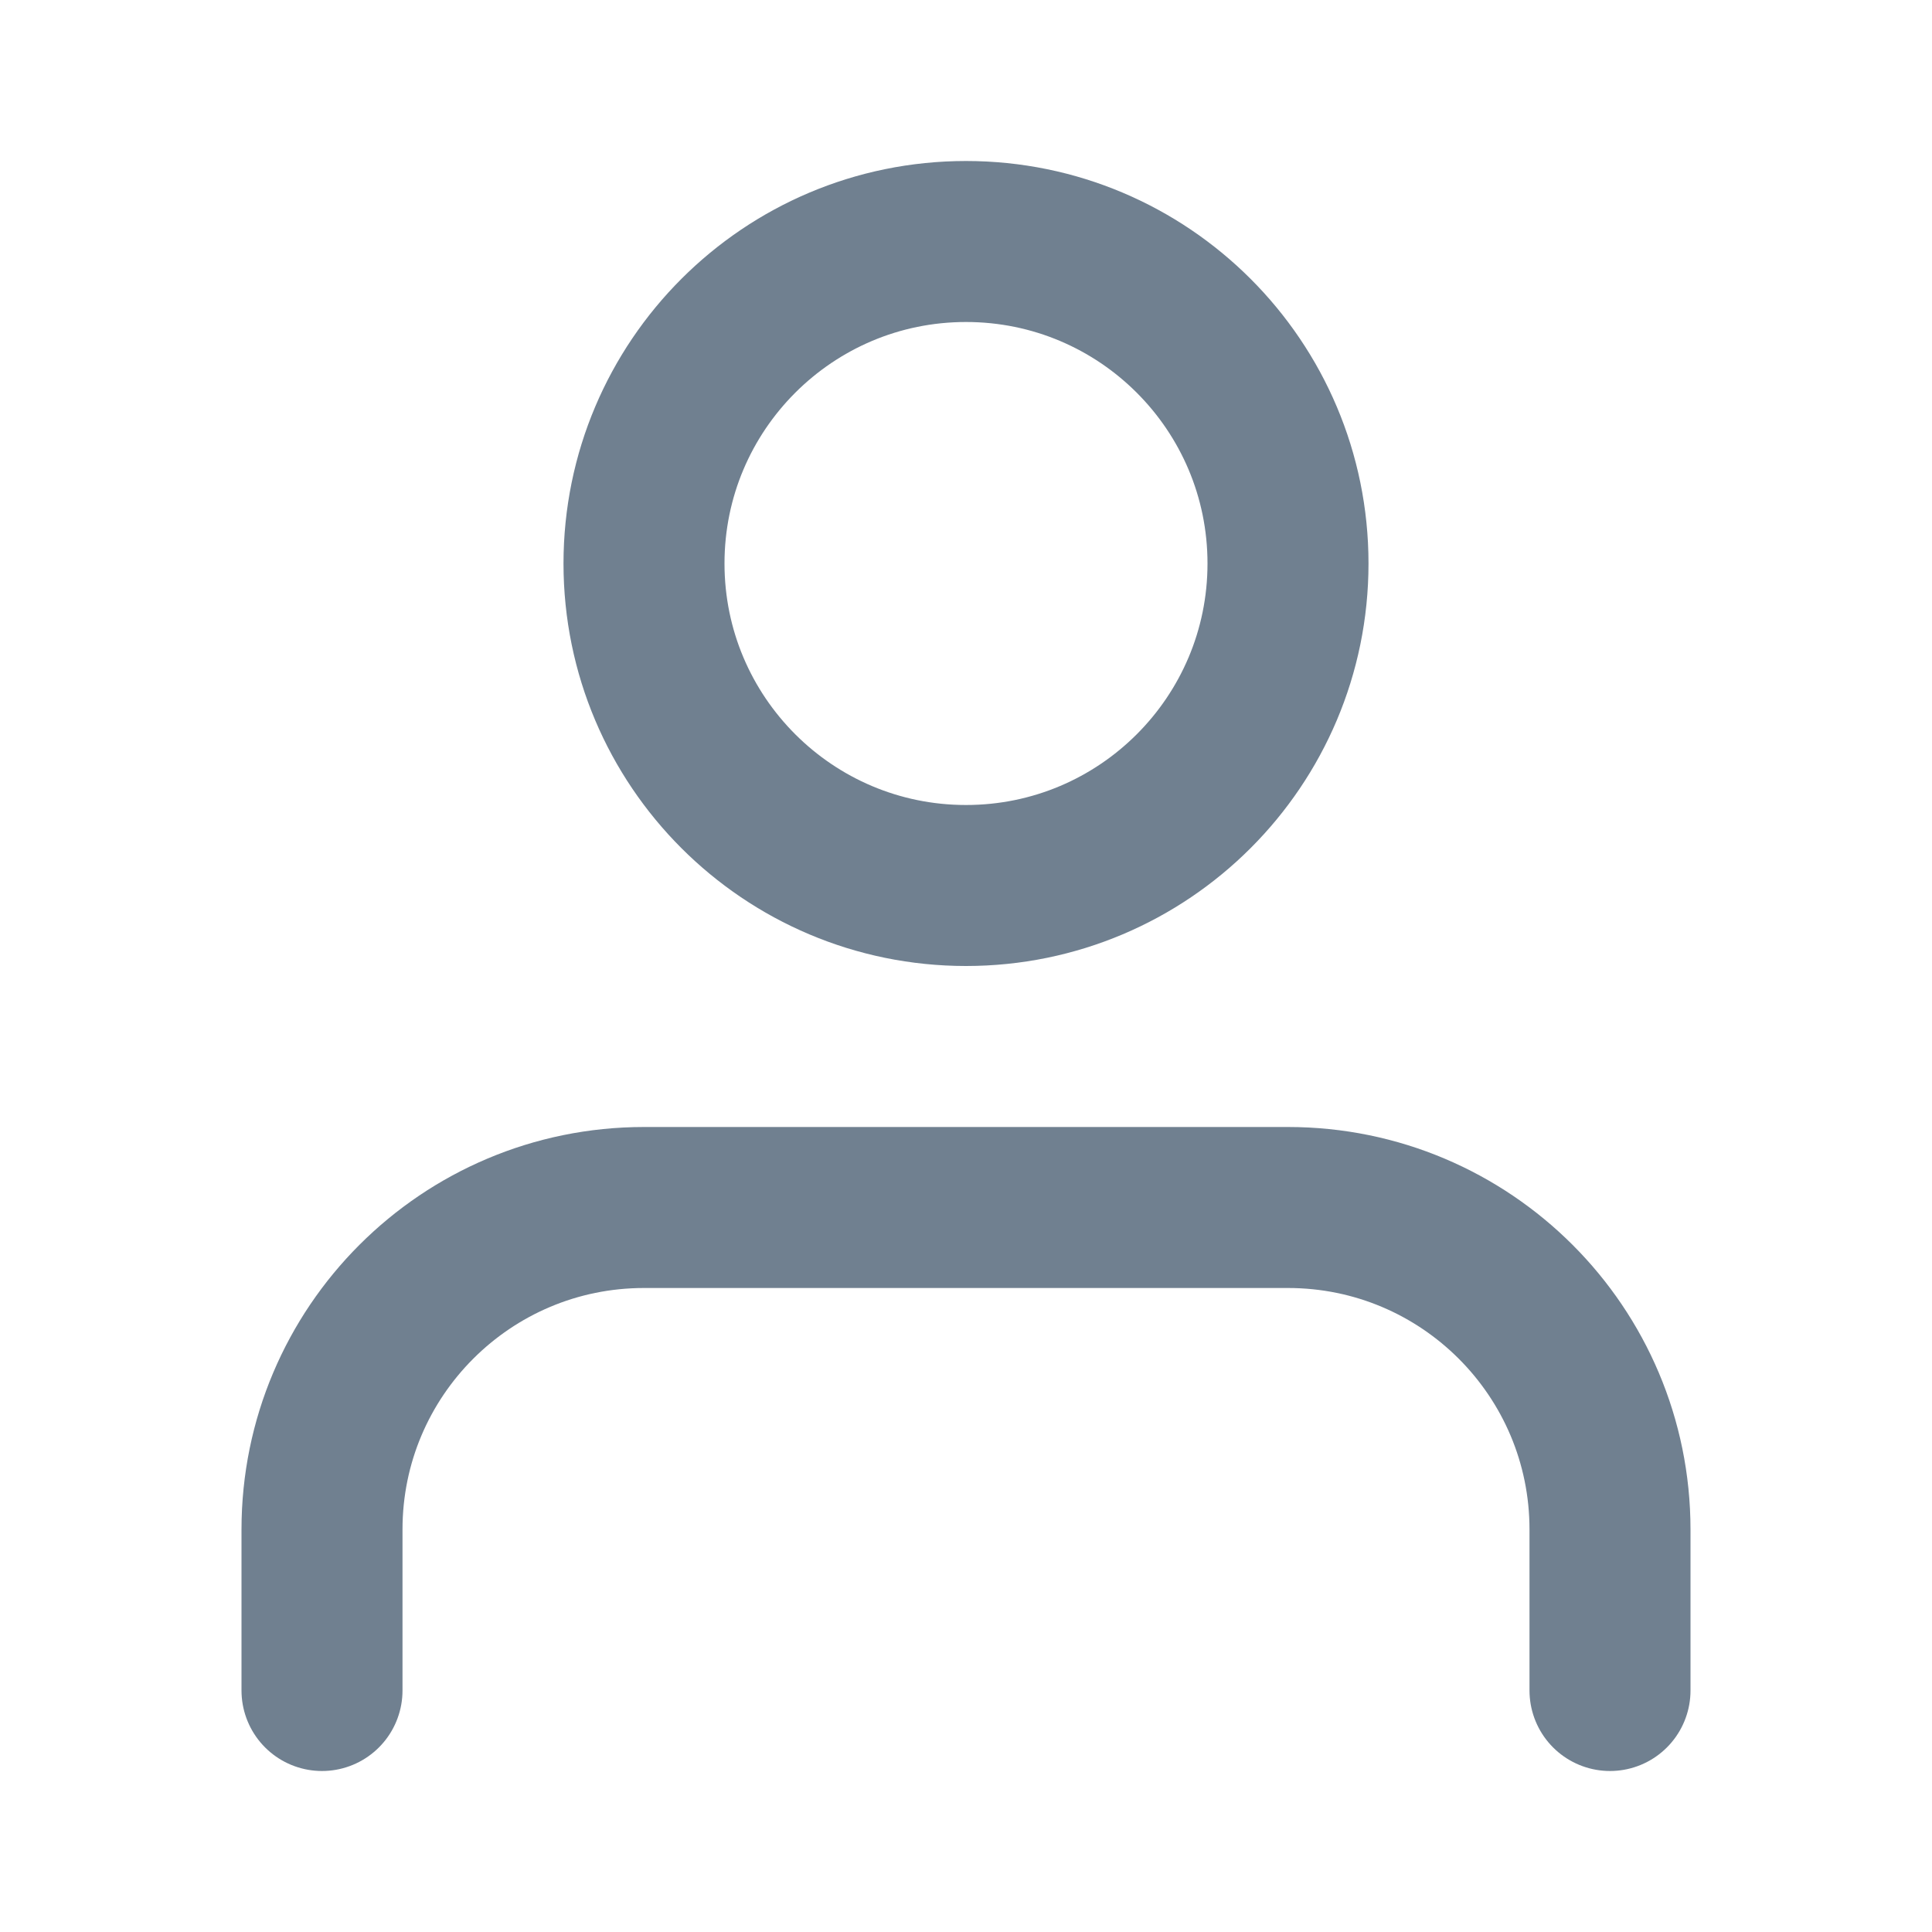
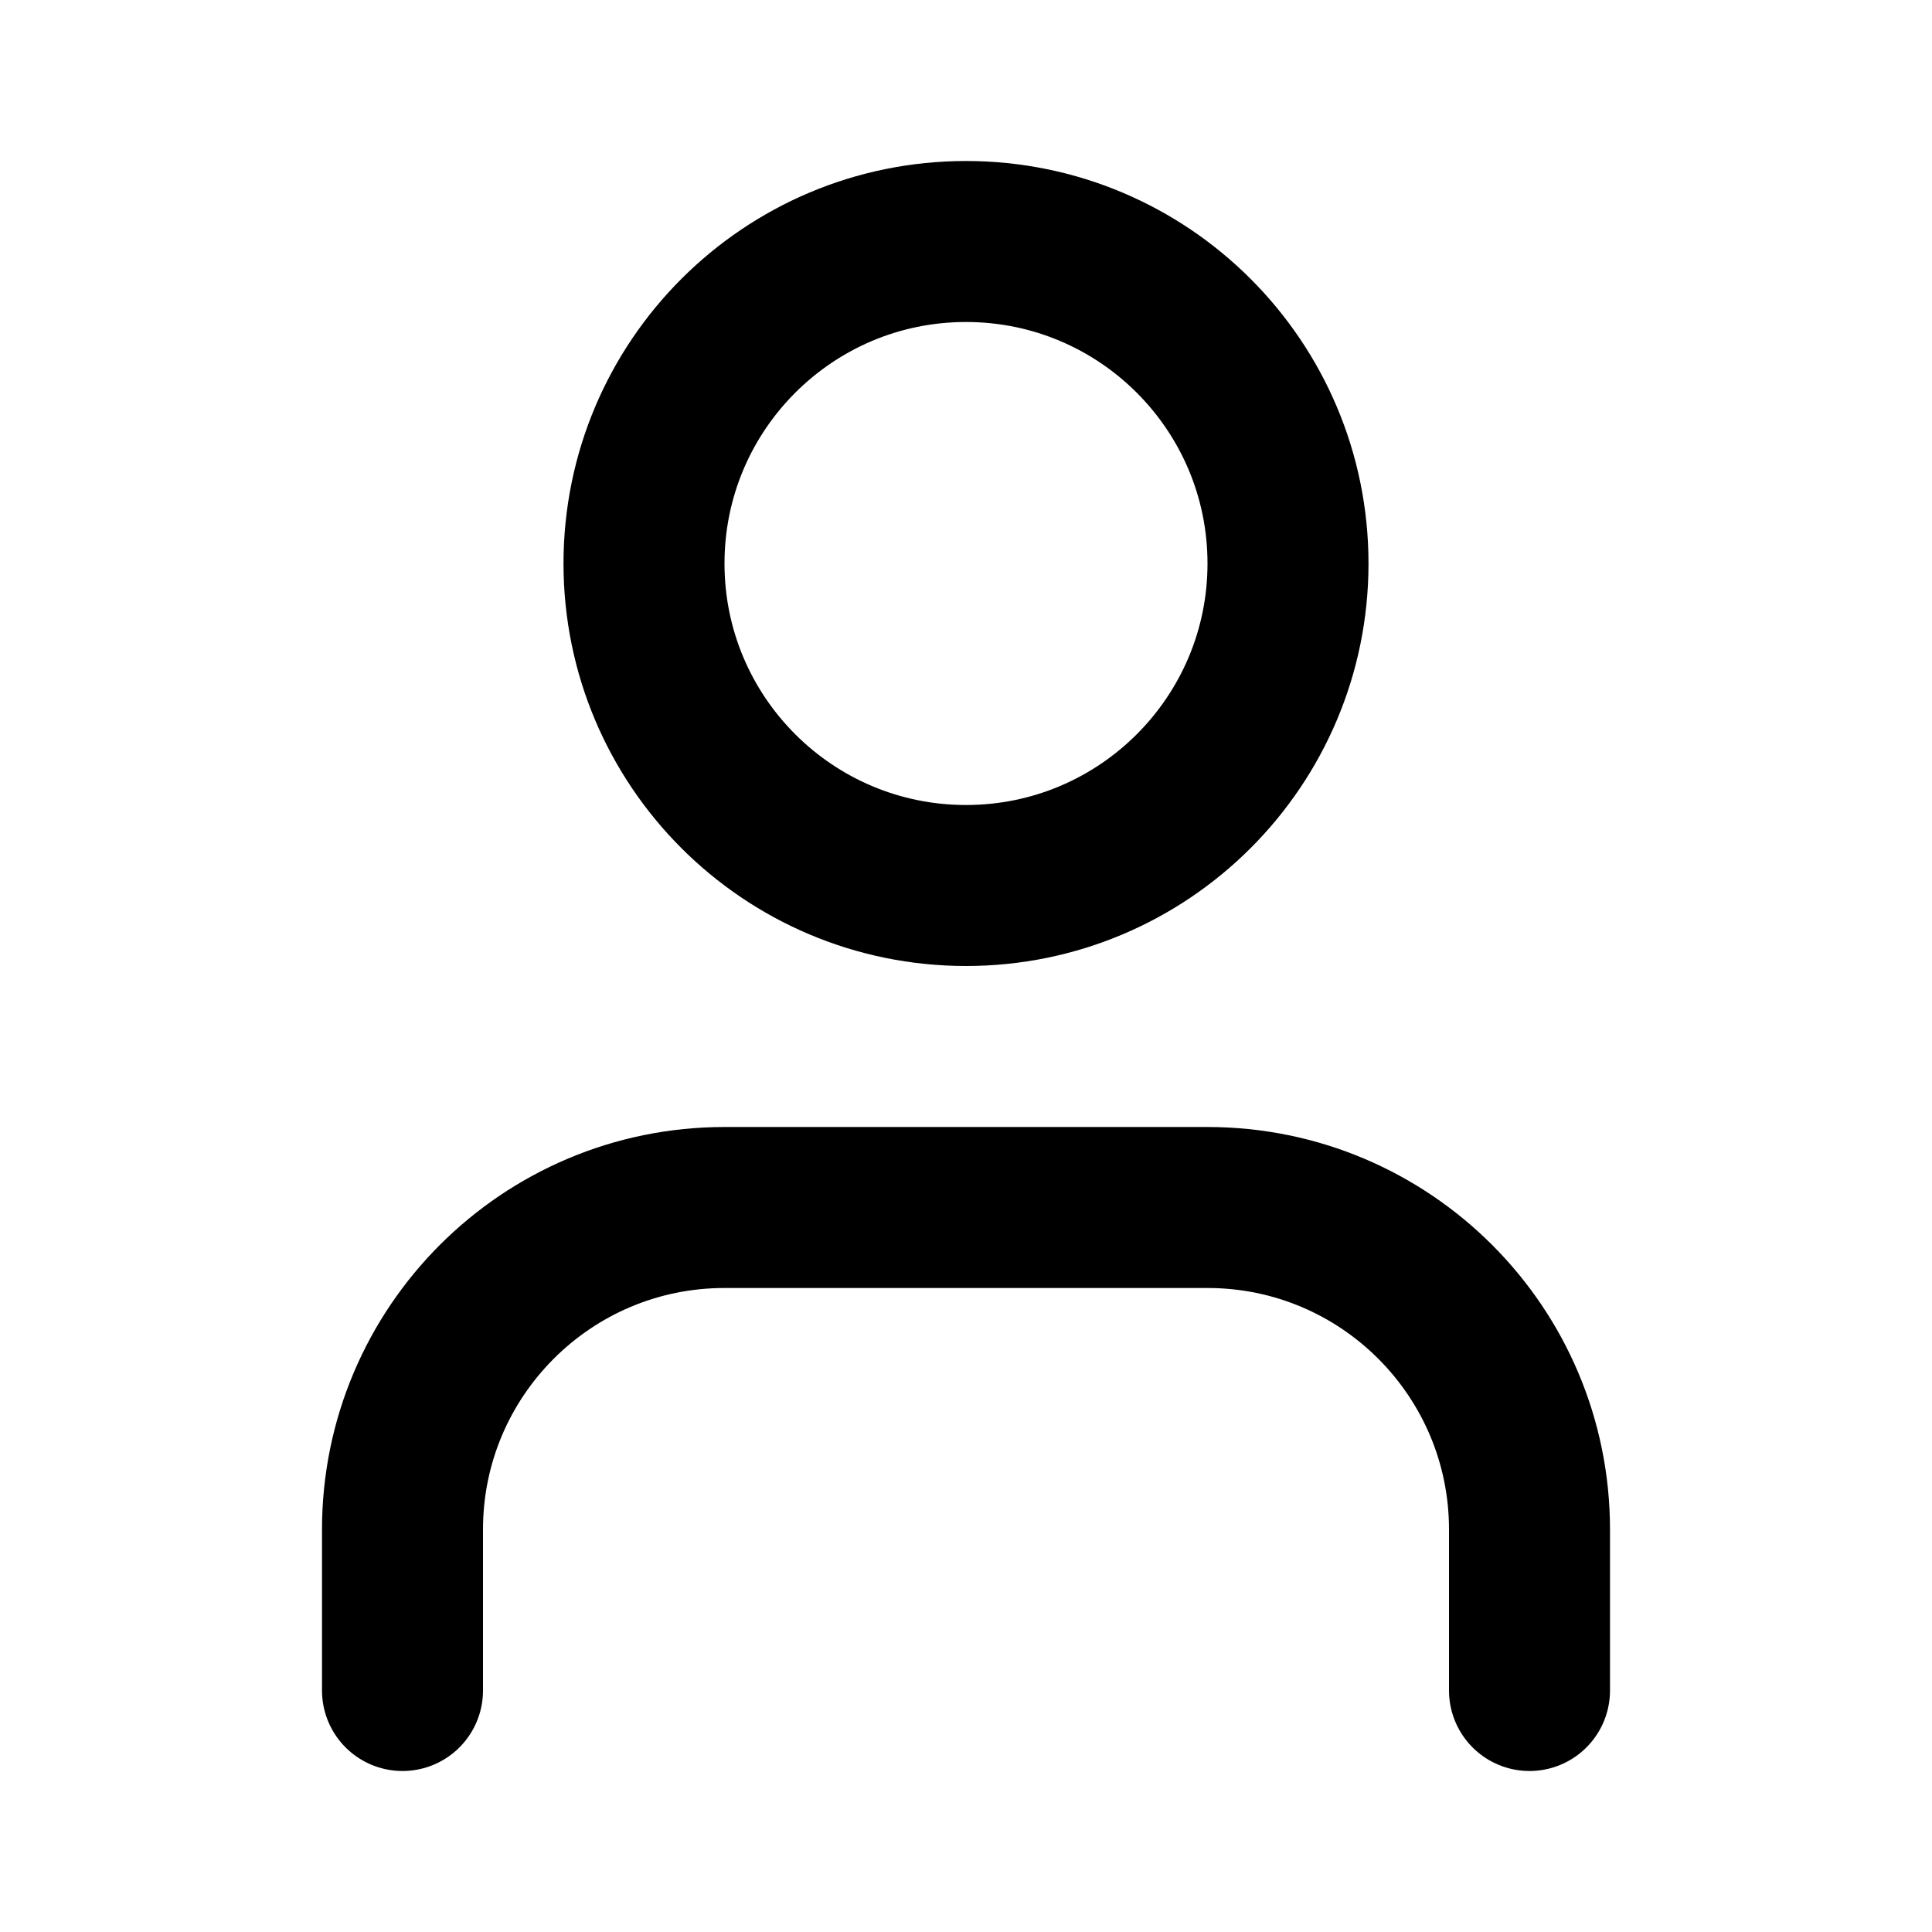
- <svg xmlns="http://www.w3.org/2000/svg" width="24" height="24" viewBox="0 0 24 24" fill="none" stroke="slategray" stroke-width="2" stroke-linecap="round" stroke-linejoin="round" class="feather feather-user">
-   <path d="M20 21v-2a4 4 0 0 0-4-4H8a4 4 0 0 0-4 4v2" />
+ <svg xmlns="http://www.w3.org/2000/svg" width="24" height="24" viewBox="0 0 24 24" fill="none" stroke="currentColor" stroke-width="2" stroke-linecap="round" stroke-linejoin="round" class="lucide lucide-user-icon lucide-user">
+   <path d="M19 21v-2a4 4 0 0 0-4-4H9a4 4 0 0 0-4 4v2" />
  <circle cx="12" cy="7" r="4" />
</svg>
